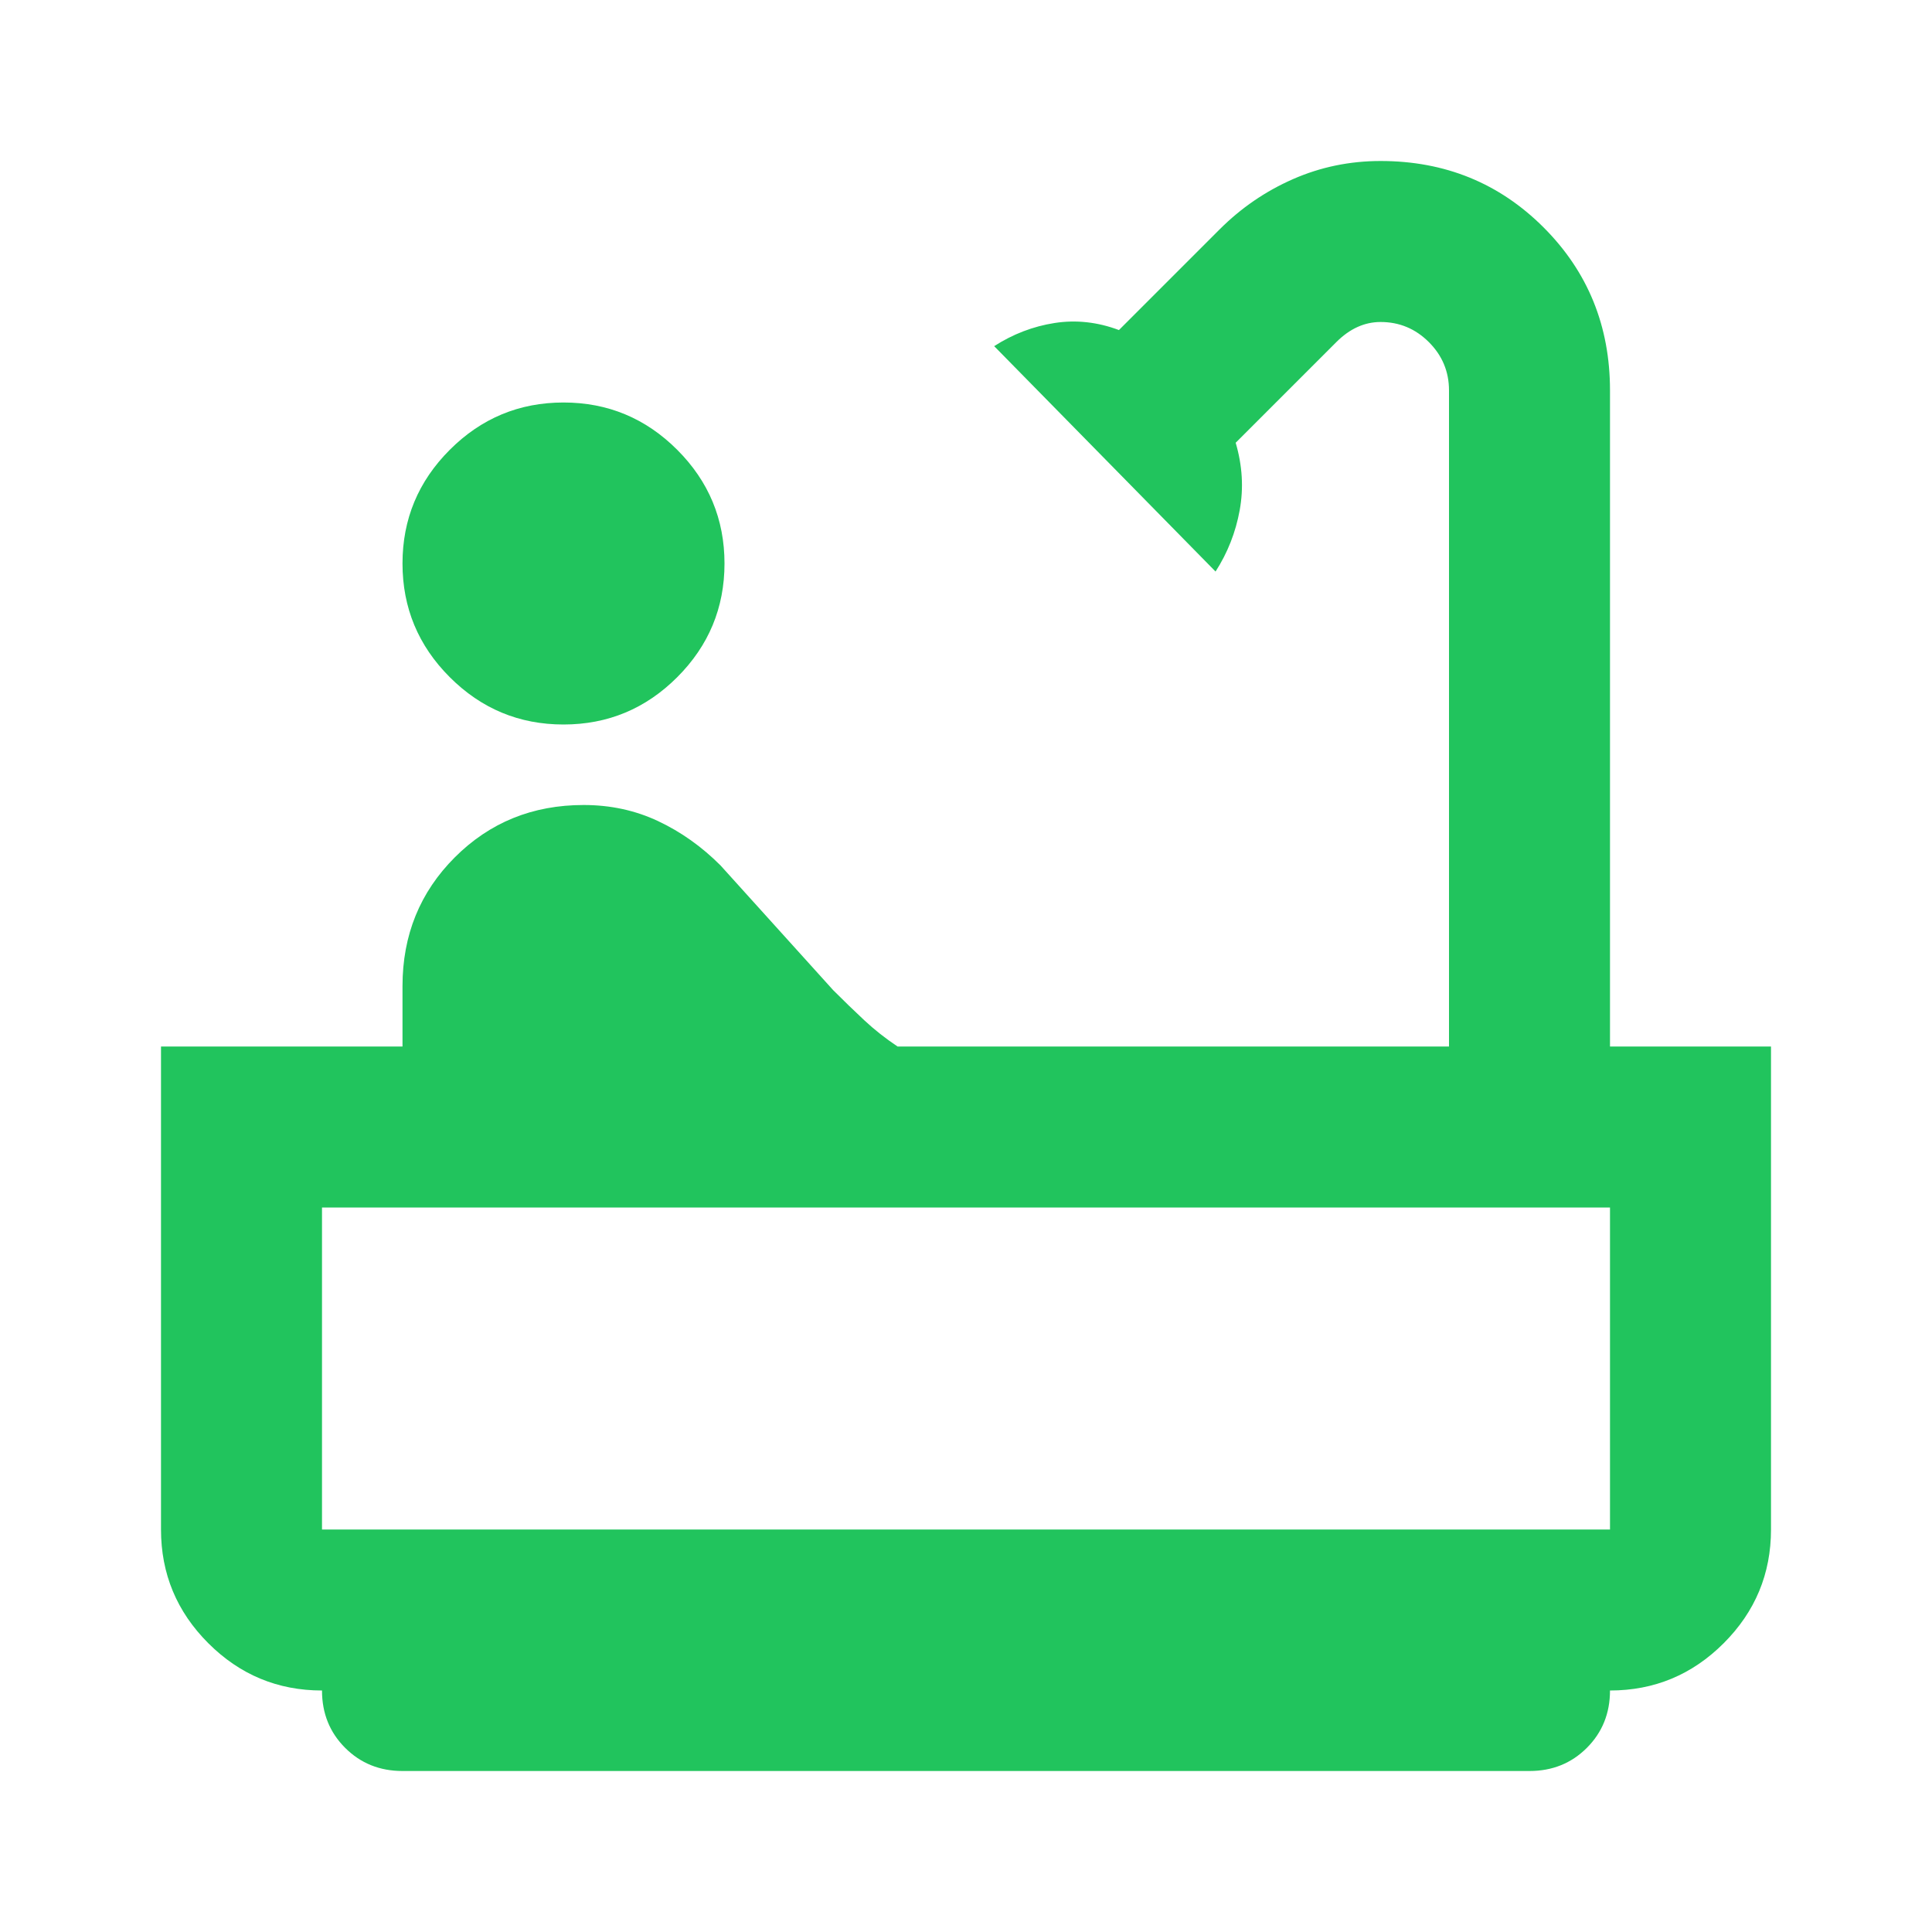
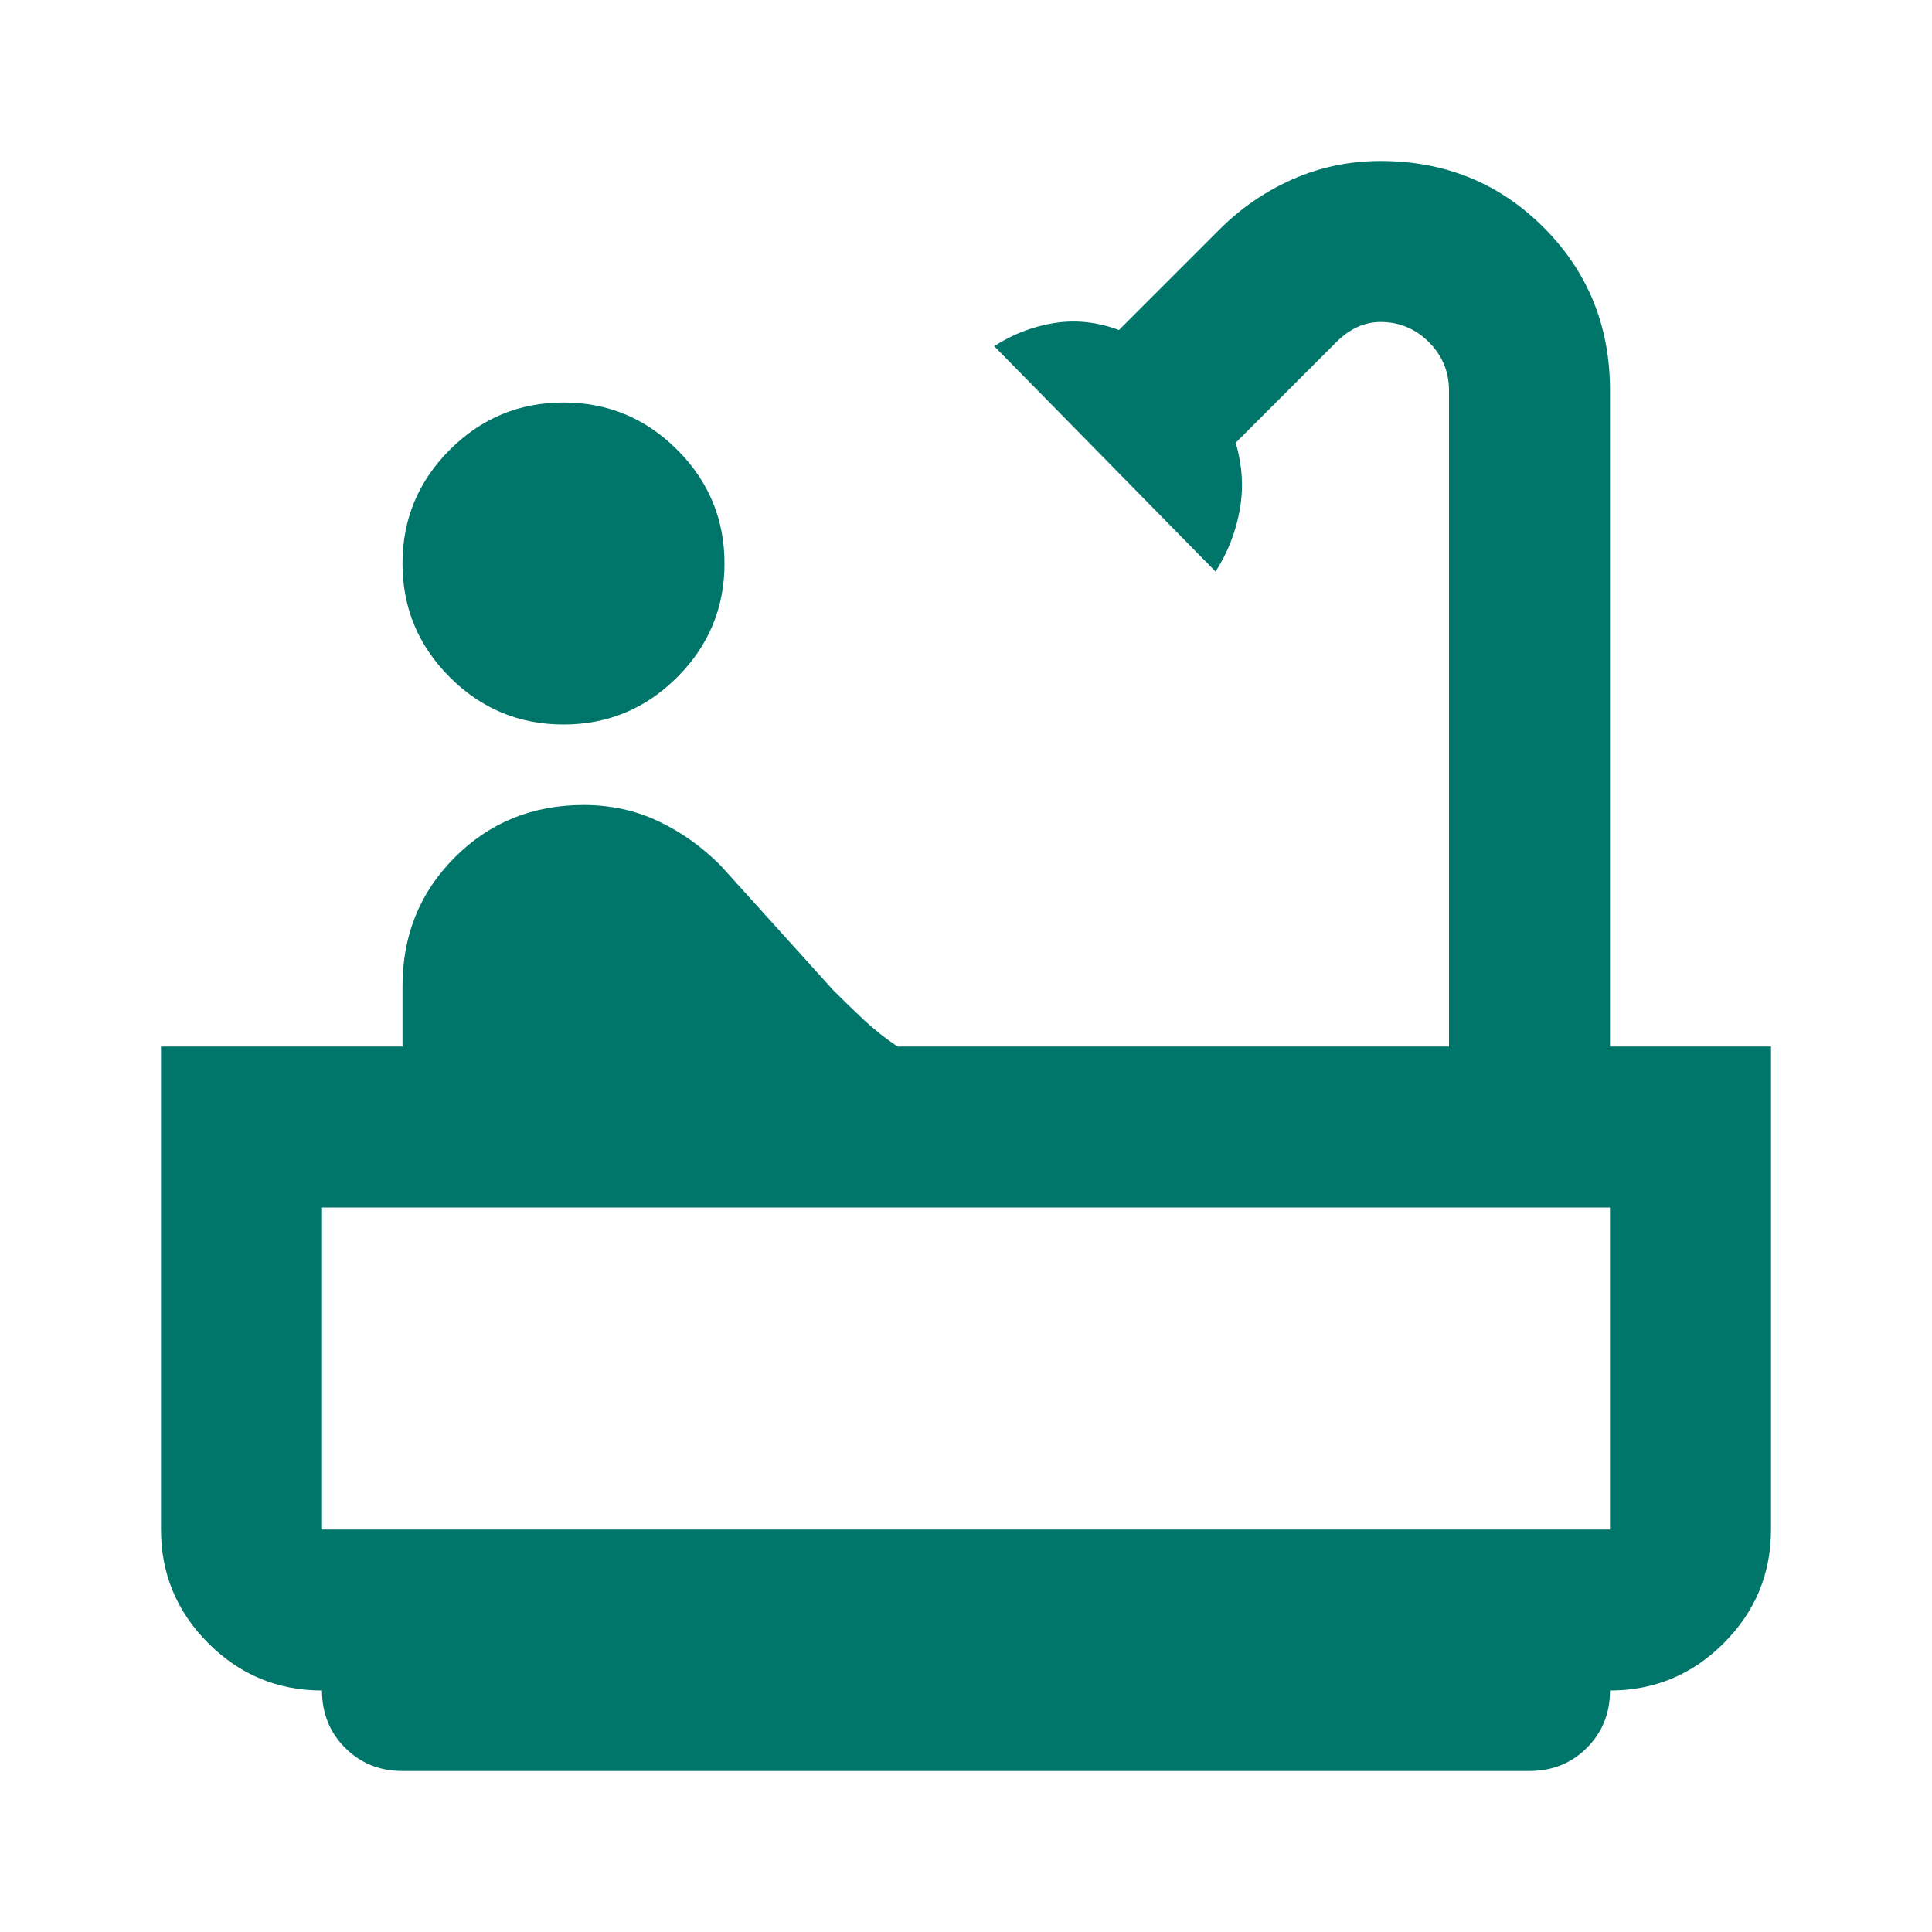
- <svg xmlns="http://www.w3.org/2000/svg" height="24px" viewBox="0 -960 960 960" width="24px" fill="#21c45d">
+ <svg xmlns="http://www.w3.org/2000/svg" height="24px" viewBox="0 -960 960 960" width="24px" fill="#00756a">
  <path d="M223.5-623.5Q200-647 200-680t23.5-56.5Q247-760 280-760t56.5 23.5Q360-713 360-680t-23.5 56.5Q313-600 280-600t-56.5-23.5ZM200-80q-17 0-28.5-11.5T160-120q-33 0-56.5-23.5T80-200v-240h120v-30q0-38 26-64t64-26q20 0 37 8t31 22l56 62q8 8 15.5 15t16.5 13h274v-326q0-14-10-24t-24-10q-6 0-11.5 2.5T664-790l-50 50q5 17 2 33.5T604-676L494-788q14-9 30-11.5t32 3.5l50-50q16-16 36.5-25t43.5-9q48 0 81 33t33 81v326h80v240q0 33-23.5 56.5T800-120q0 17-11.5 28.5T760-80H200Zm-40-120h640v-160H160v160Zm0 0h640-640Z" />
</svg>
